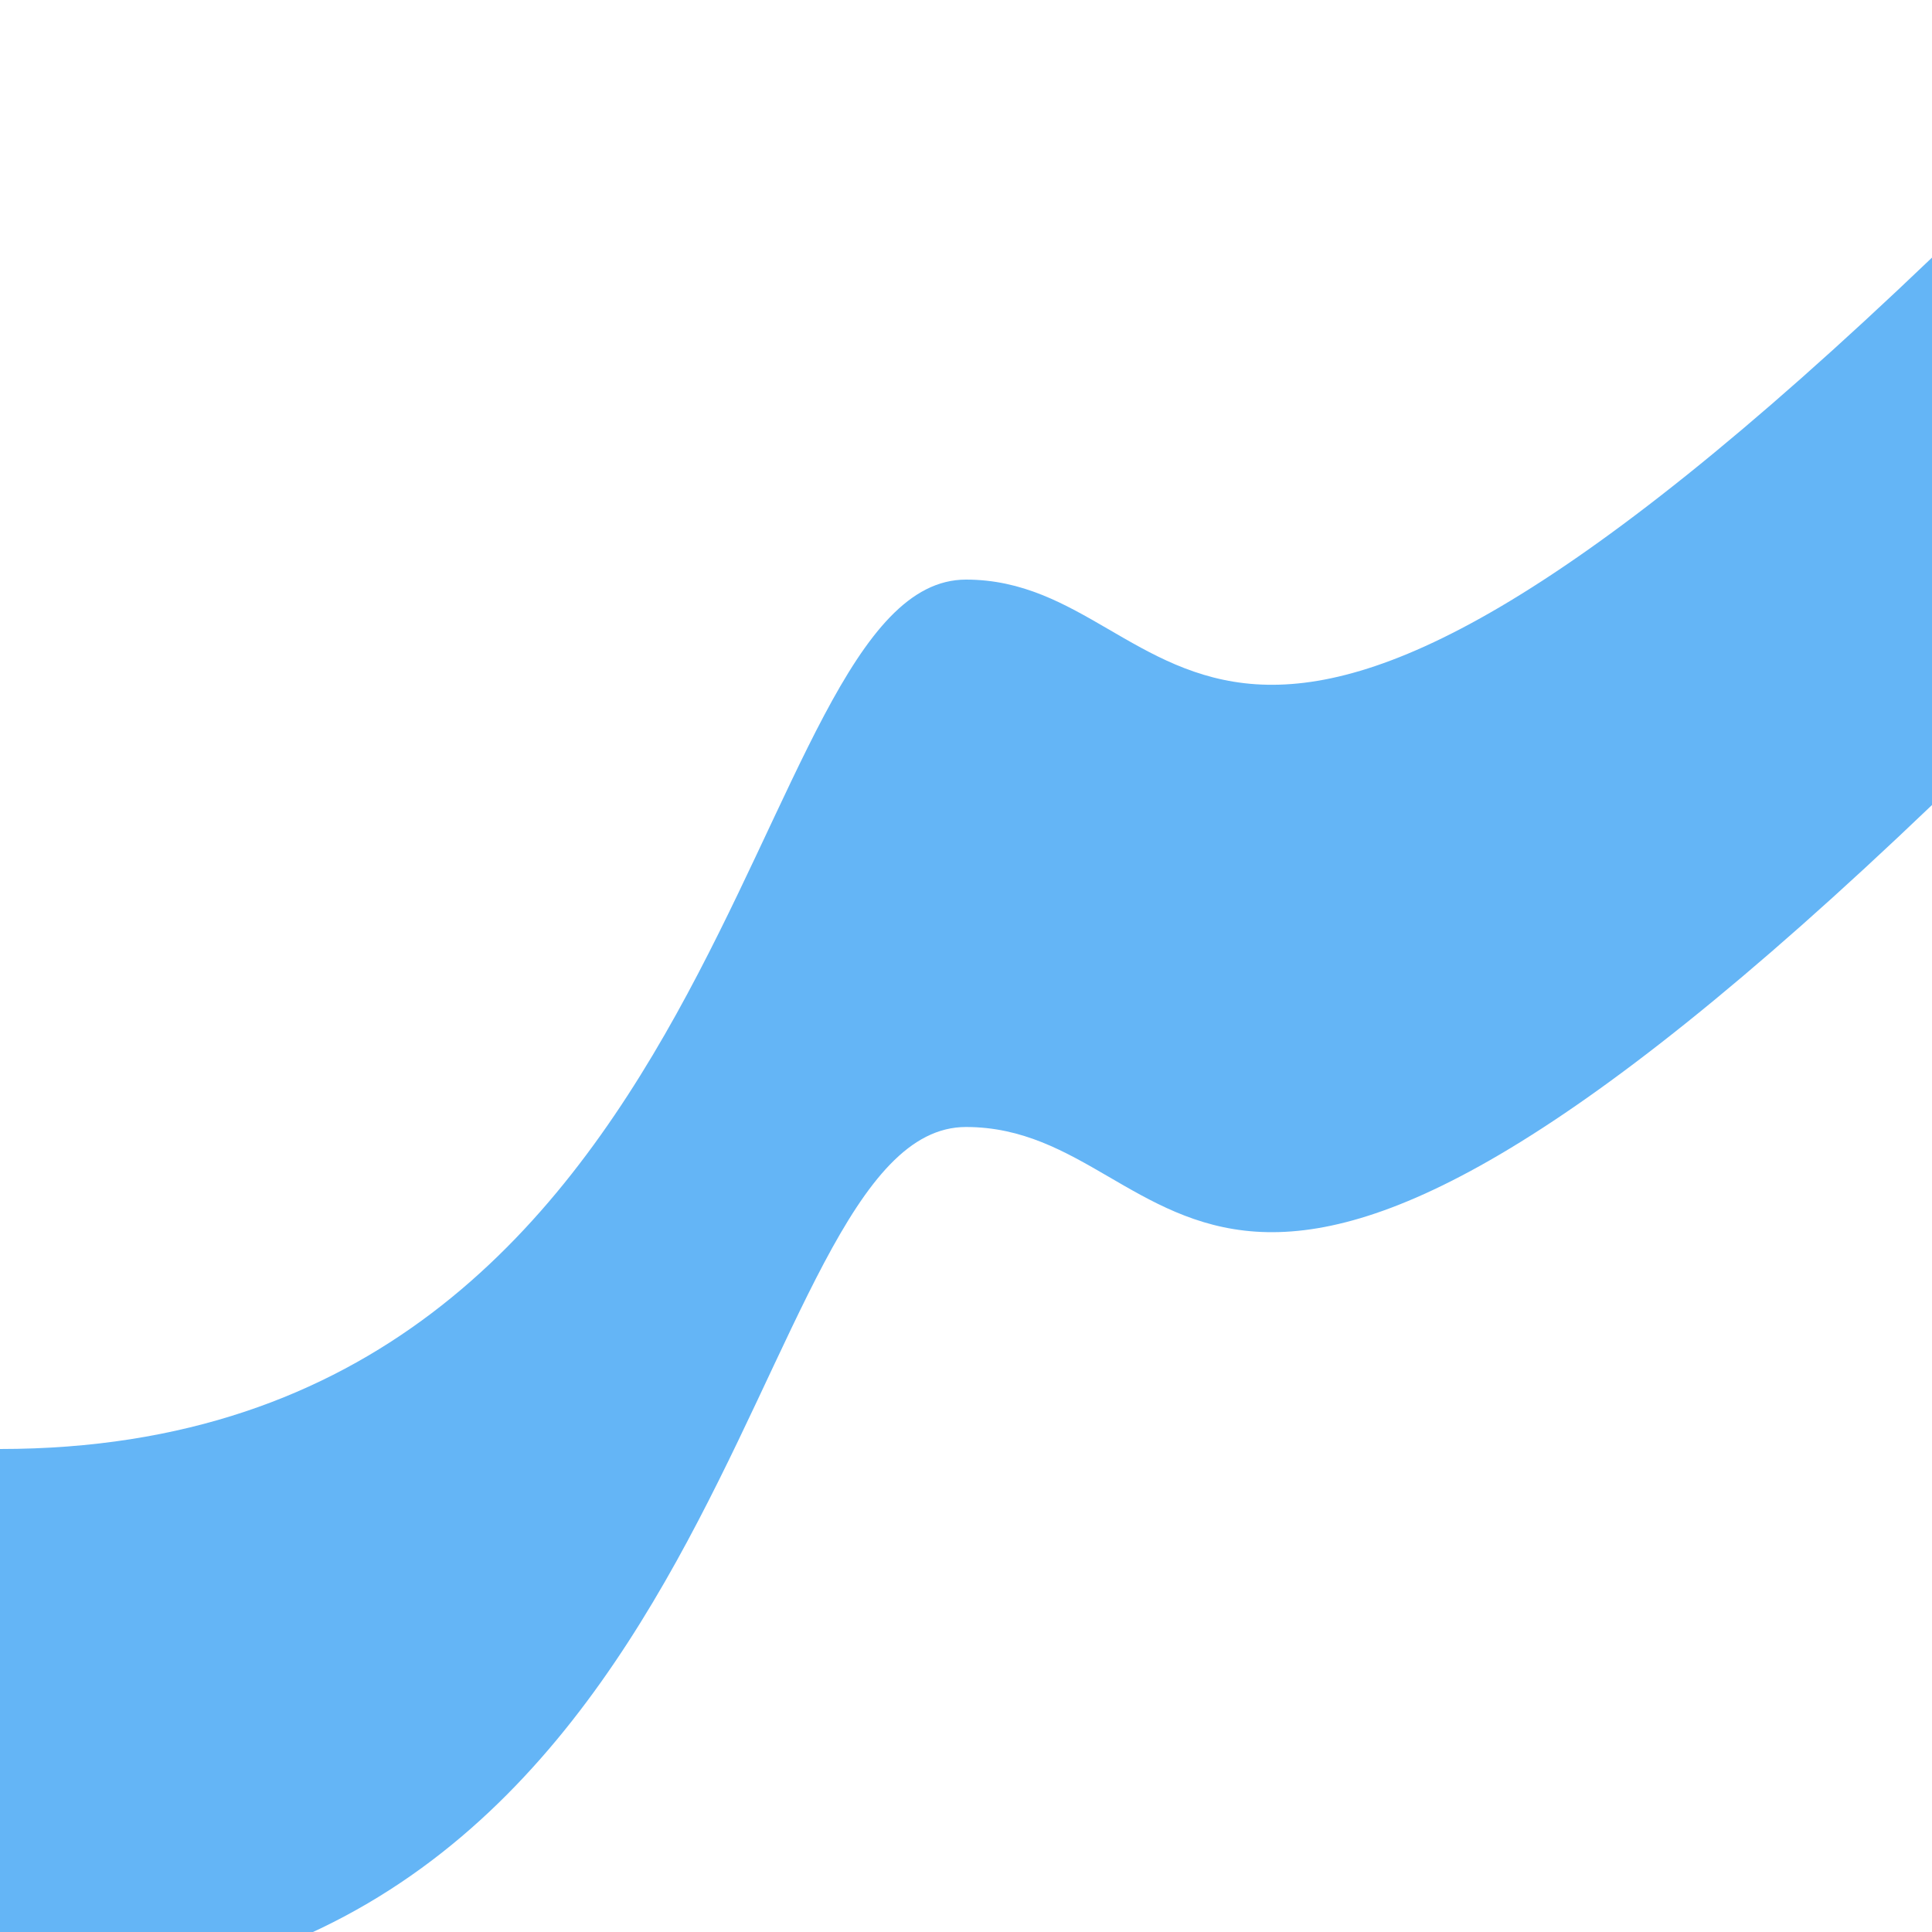
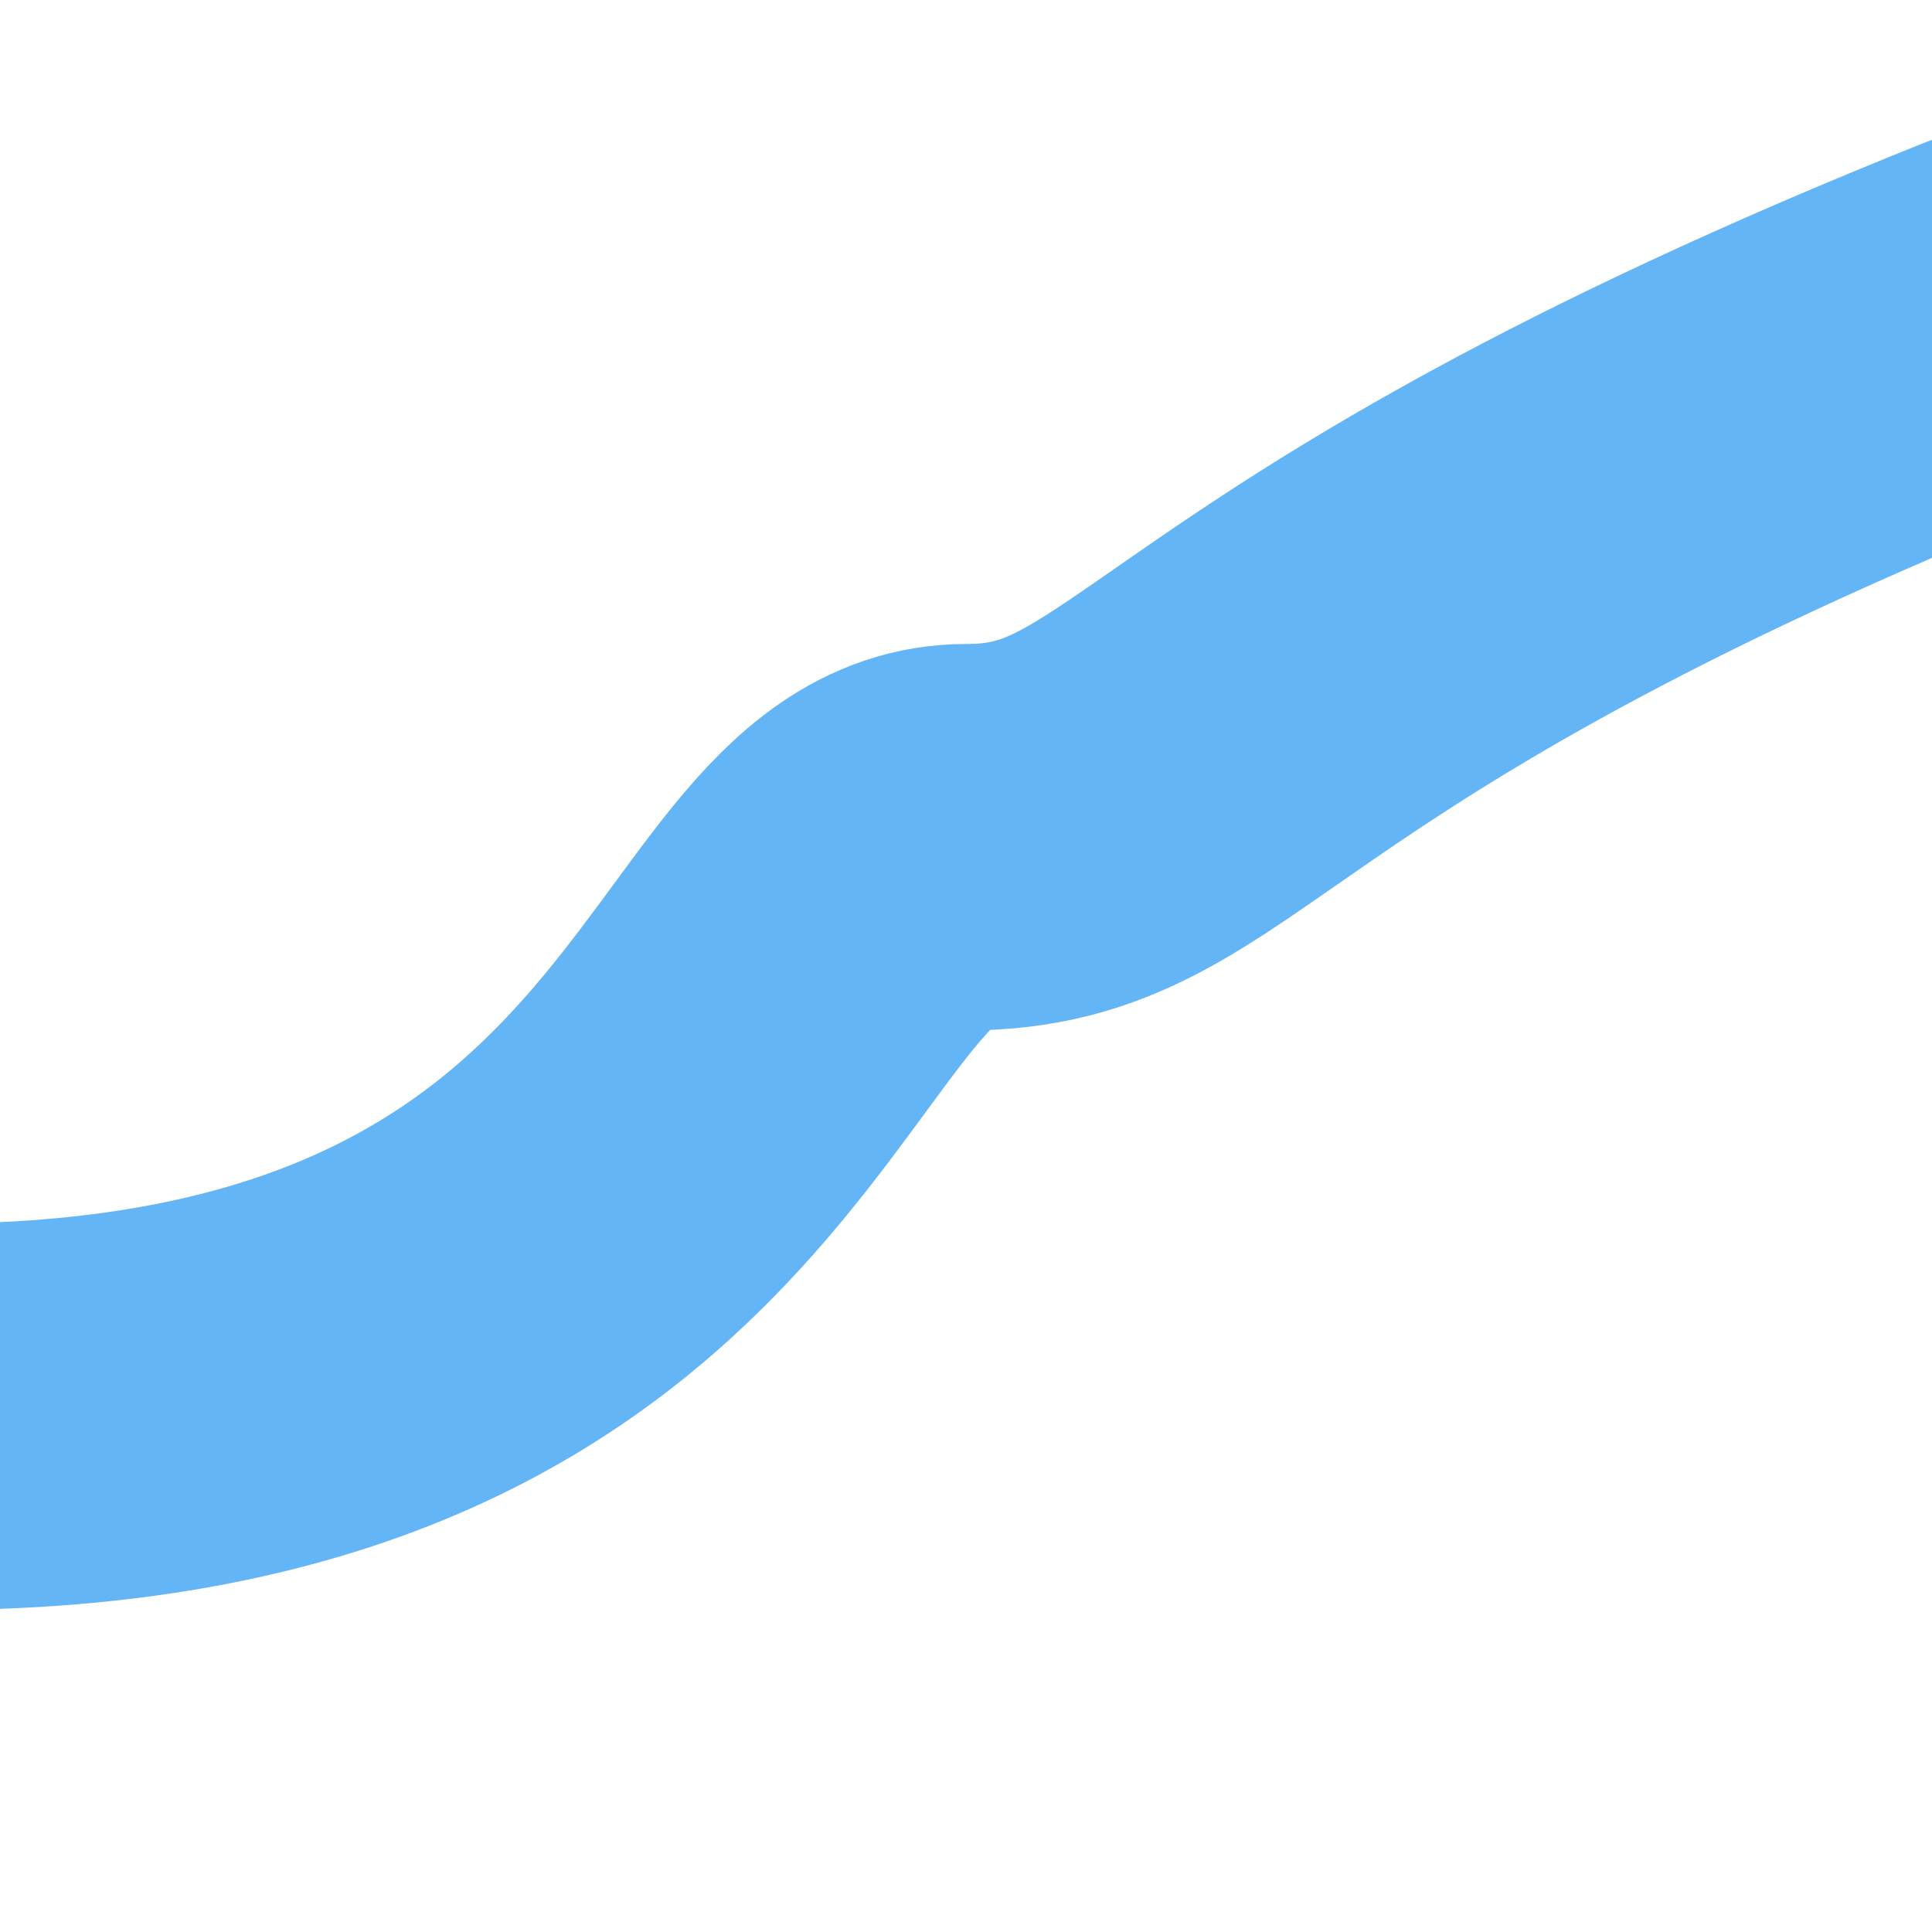
- <svg xmlns="http://www.w3.org/2000/svg" viewBox="0 0 300 300">
-   <path d="M0,225 C115,225 115,90 150,90 C185,90 185,150 300,40            L300,125 C185,235 185,175 150,175 C115,175 115,310 0,310 Z" fill="#64B5F6" />
+ <svg xmlns="http://www.w3.org/2000/svg" viewBox="0 0 300 300" overflow="hidden">
+   <path d="M-10,220 C115,220 115,130 150,130 C185,130 185,100 310,50" fill="none" stroke="#64B5F6" stroke-width="60" stroke-linecap="round" />
</svg>
